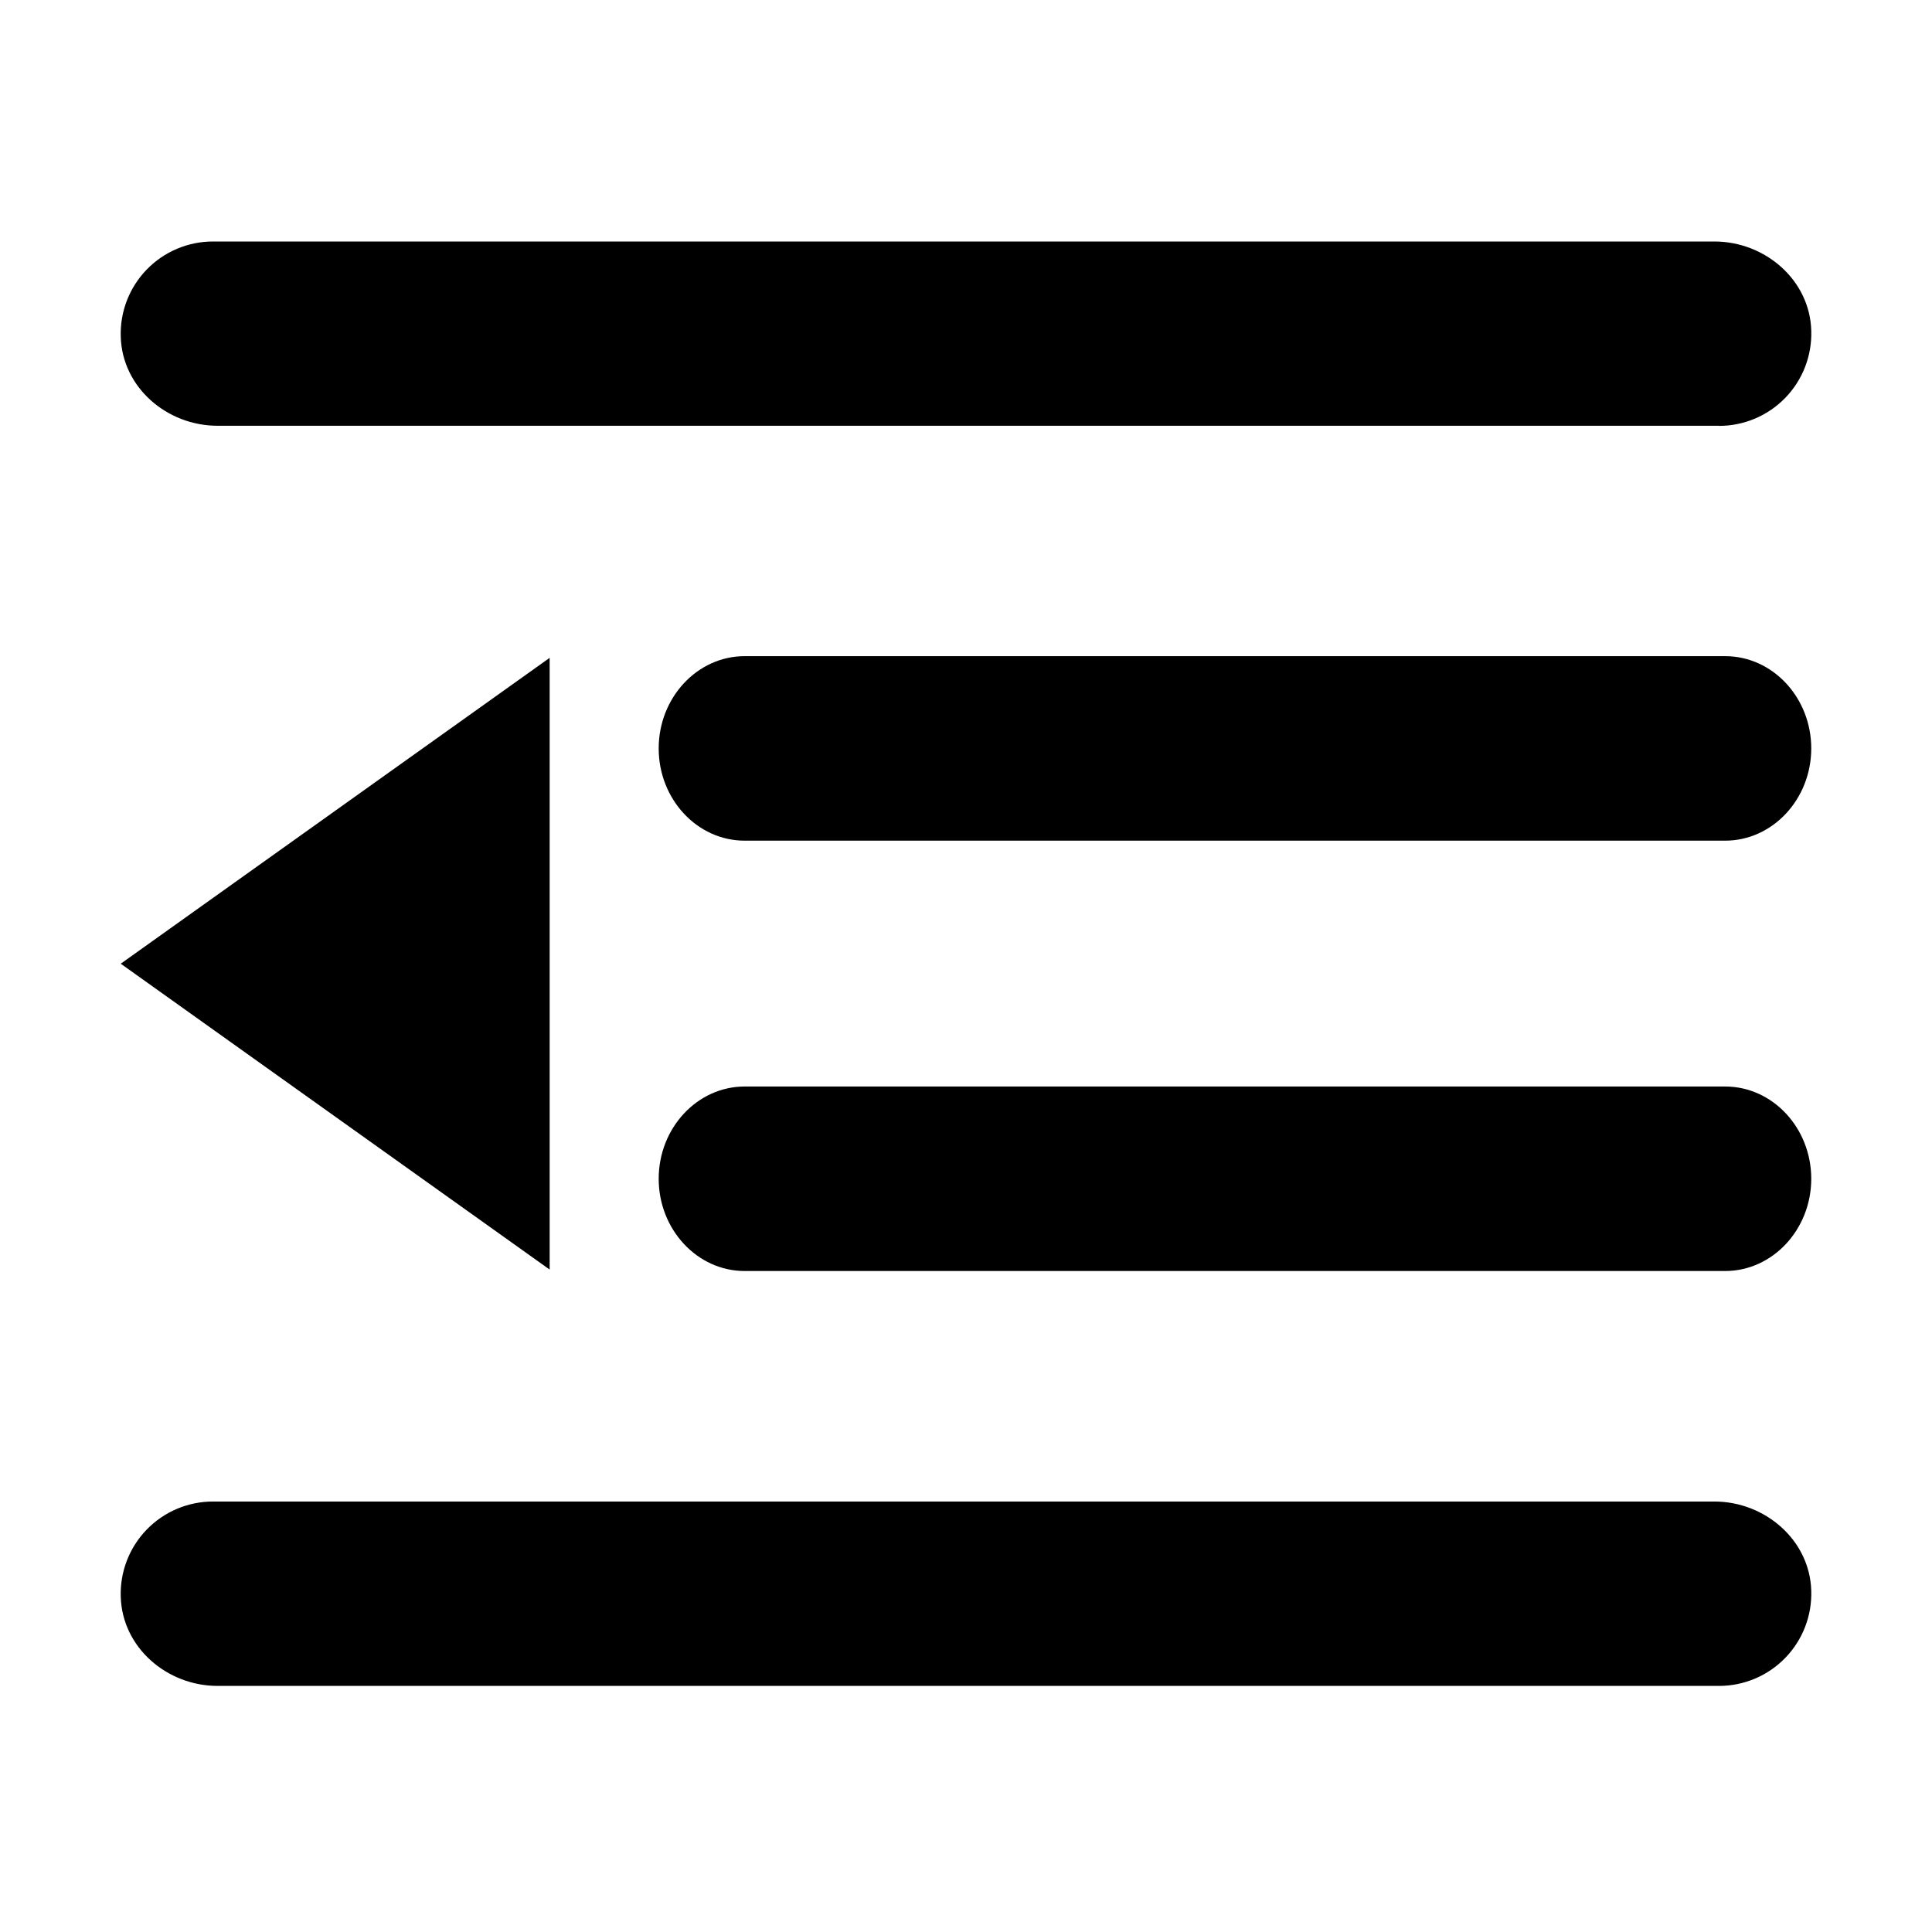
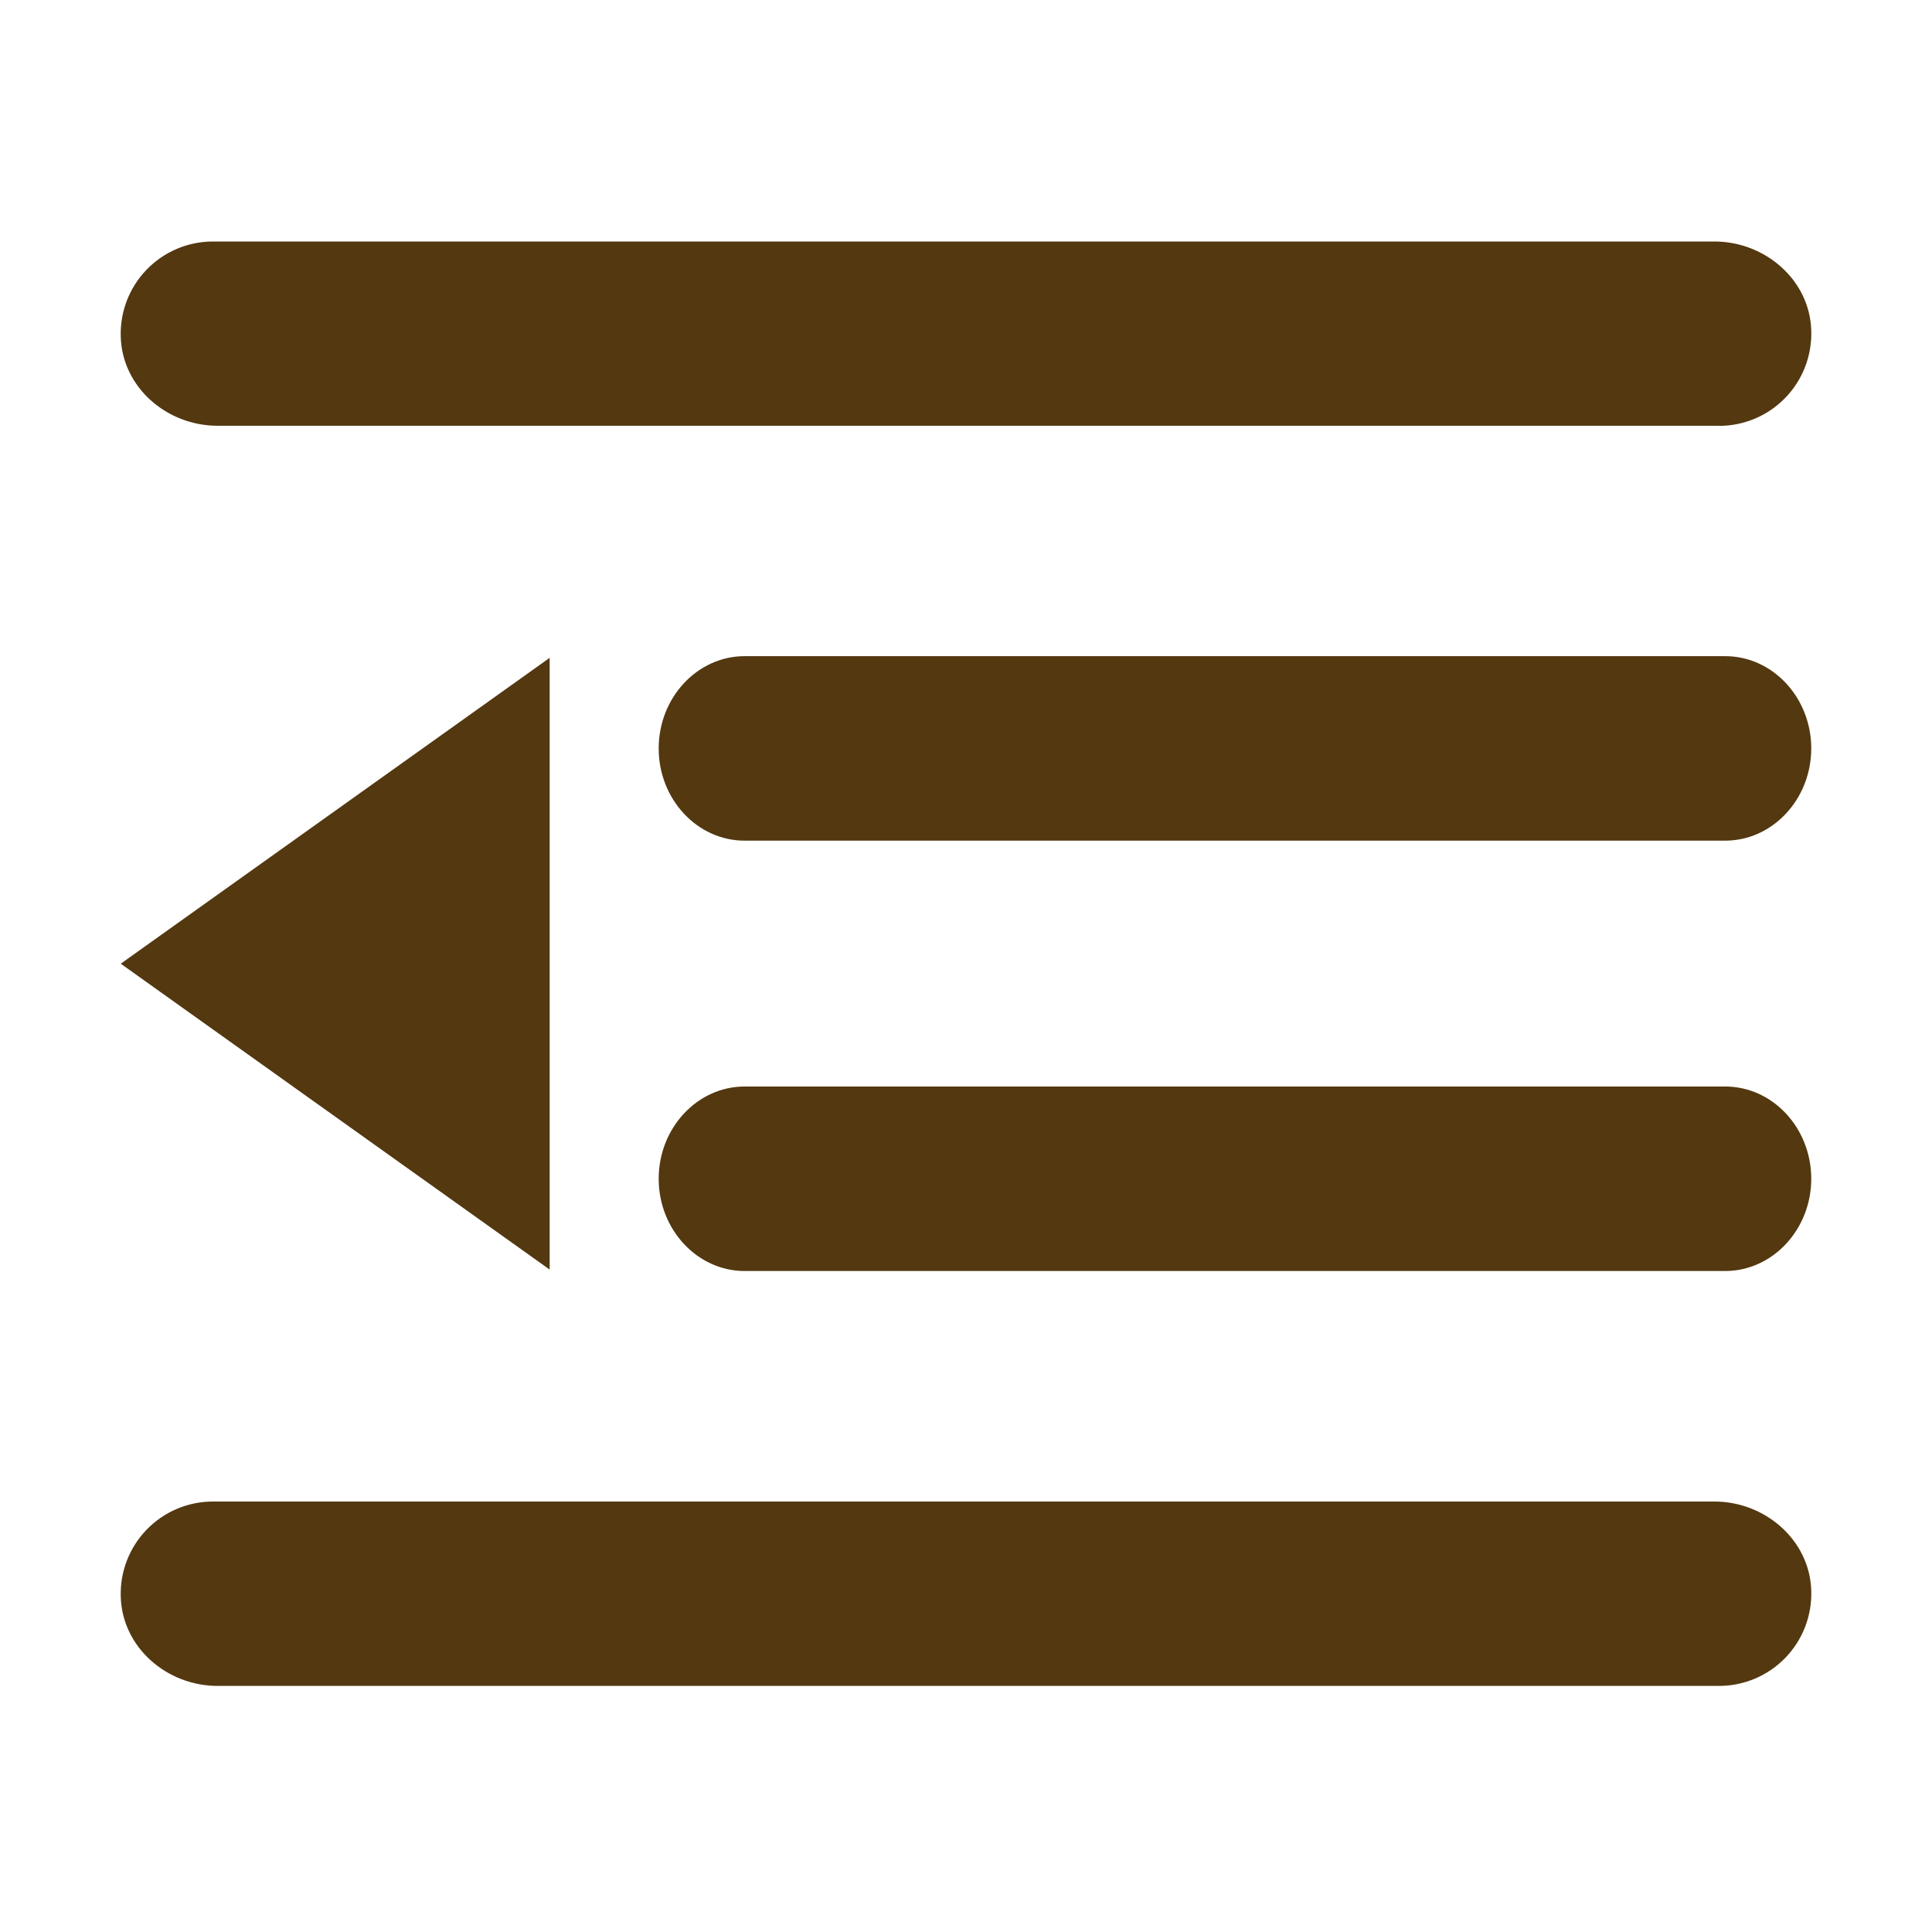
<svg xmlns="http://www.w3.org/2000/svg" width="800px" height="800px" viewBox="0 0 1024 1024" class="icon" version="1.1">
-   <path d="M914.368 673.664h-519.68c-25.152 0-45.568-22.016-45.568-48.896 0-26.88 20.416-48.896 45.568-48.896h519.68c25.216 0 45.632 22.016 45.632 48.896 0 26.88-20.48 48.896-45.632 48.896z m0-228.096h-519.68c-25.152 0-45.568-21.952-45.568-48.896 0-26.88 20.416-48.896 45.568-48.896h519.68c25.216 0 45.632 22.016 45.632 48.896 0 26.88-20.48 48.896-45.632 48.896z m-3.264-219.904H115.328c-26.88 0-50.56-20.352-51.328-47.168A48.896 48.896 0 0 1 112.896 128h795.776c26.88 0 50.56 20.416 51.328 47.168a48.896 48.896 0 0 1-48.896 50.56z m-619.776 447.232V348.672L64 510.784l227.328 162.112c0 0.768 0 0.768 0 0z m-178.432 122.944h795.776c26.88 0 50.56 20.48 51.328 47.232a48.896 48.896 0 0 1-48.896 50.496H115.328c-26.88 0-50.56-20.416-51.328-47.232a48.896 48.896 0 0 1 48.896-50.496z" fill="#000000" />
+   <path d="M914.368 673.664h-519.68c-25.152 0-45.568-22.016-45.568-48.896 0-26.88 20.416-48.896 45.568-48.896h519.68c25.216 0 45.632 22.016 45.632 48.896 0 26.88-20.48 48.896-45.632 48.896z m0-228.096h-519.68c-25.152 0-45.568-21.952-45.568-48.896 0-26.88 20.416-48.896 45.568-48.896h519.68c25.216 0 45.632 22.016 45.632 48.896 0 26.88-20.48 48.896-45.632 48.896z m-3.264-219.904H115.328c-26.88 0-50.56-20.352-51.328-47.168A48.896 48.896 0 0 1 112.896 128h795.776c26.88 0 50.56 20.416 51.328 47.168a48.896 48.896 0 0 1-48.896 50.56z m-619.776 447.232V348.672L64 510.784l227.328 162.112c0 0.768 0 0.768 0 0z m-178.432 122.944h795.776c26.88 0 50.56 20.48 51.328 47.232a48.896 48.896 0 0 1-48.896 50.496H115.328c-26.88 0-50.56-20.416-51.328-47.232a48.896 48.896 0 0 1 48.896-50.496z" fill="#533810" />
</svg>
